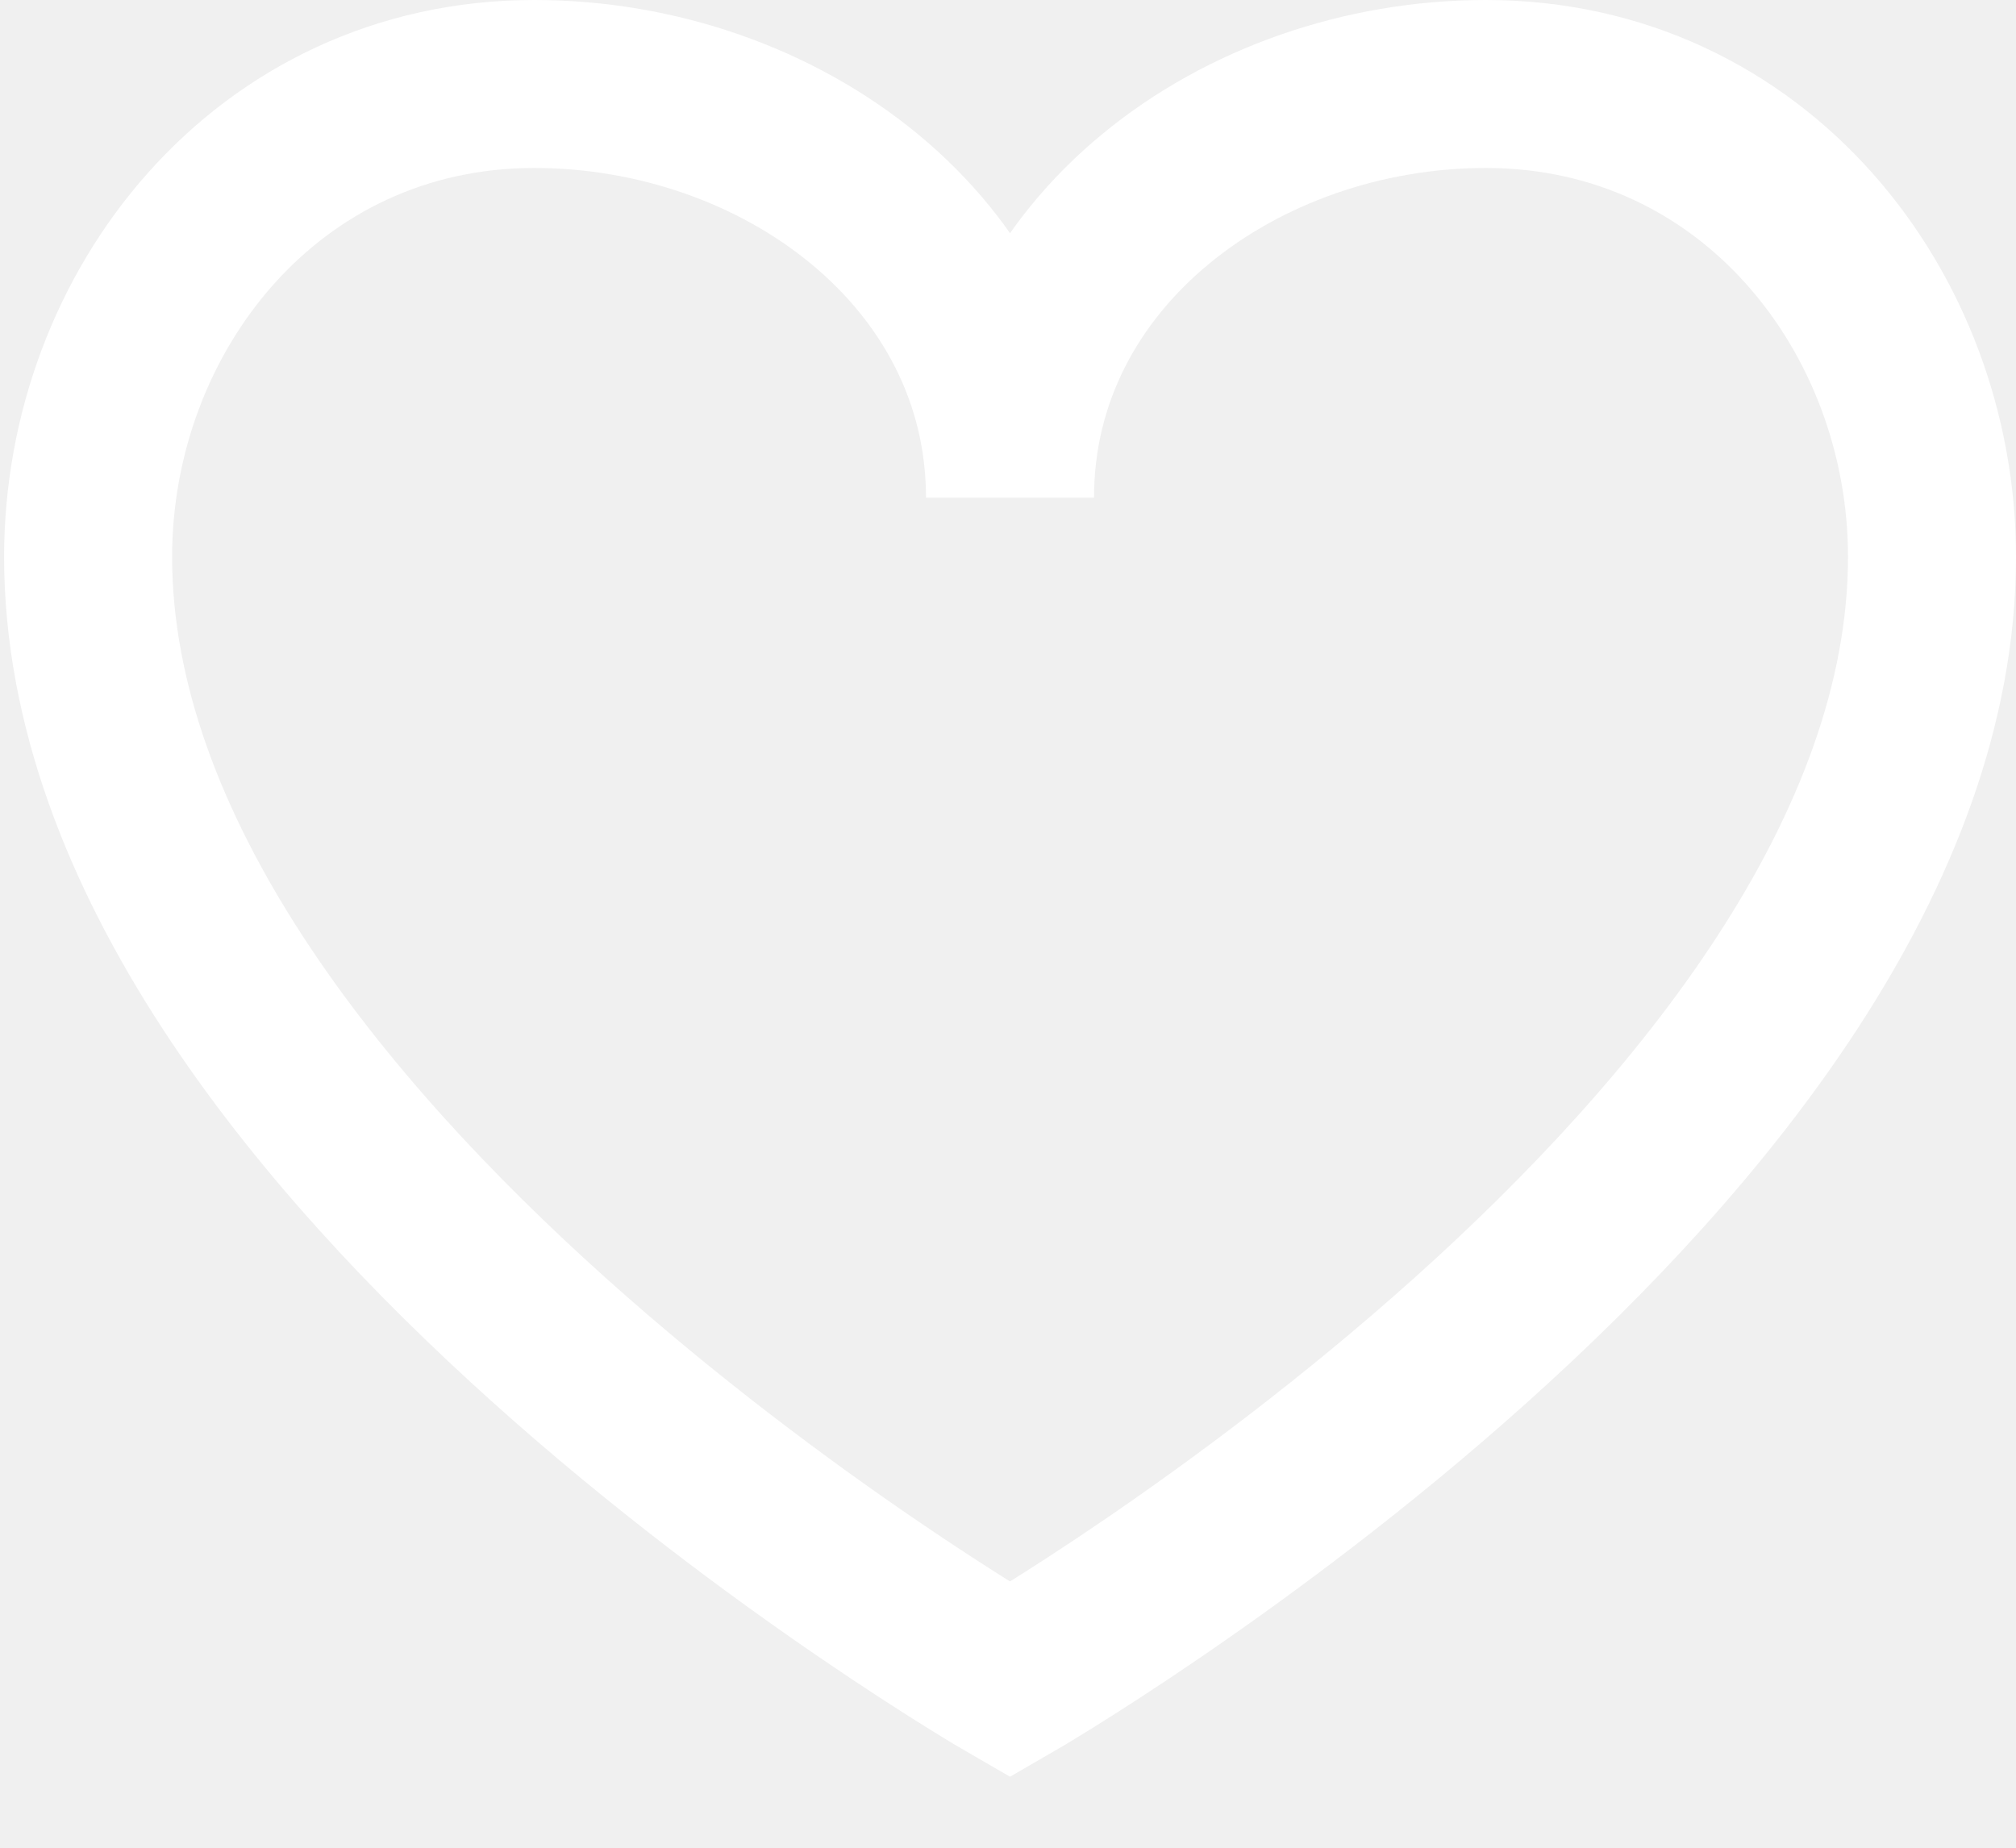
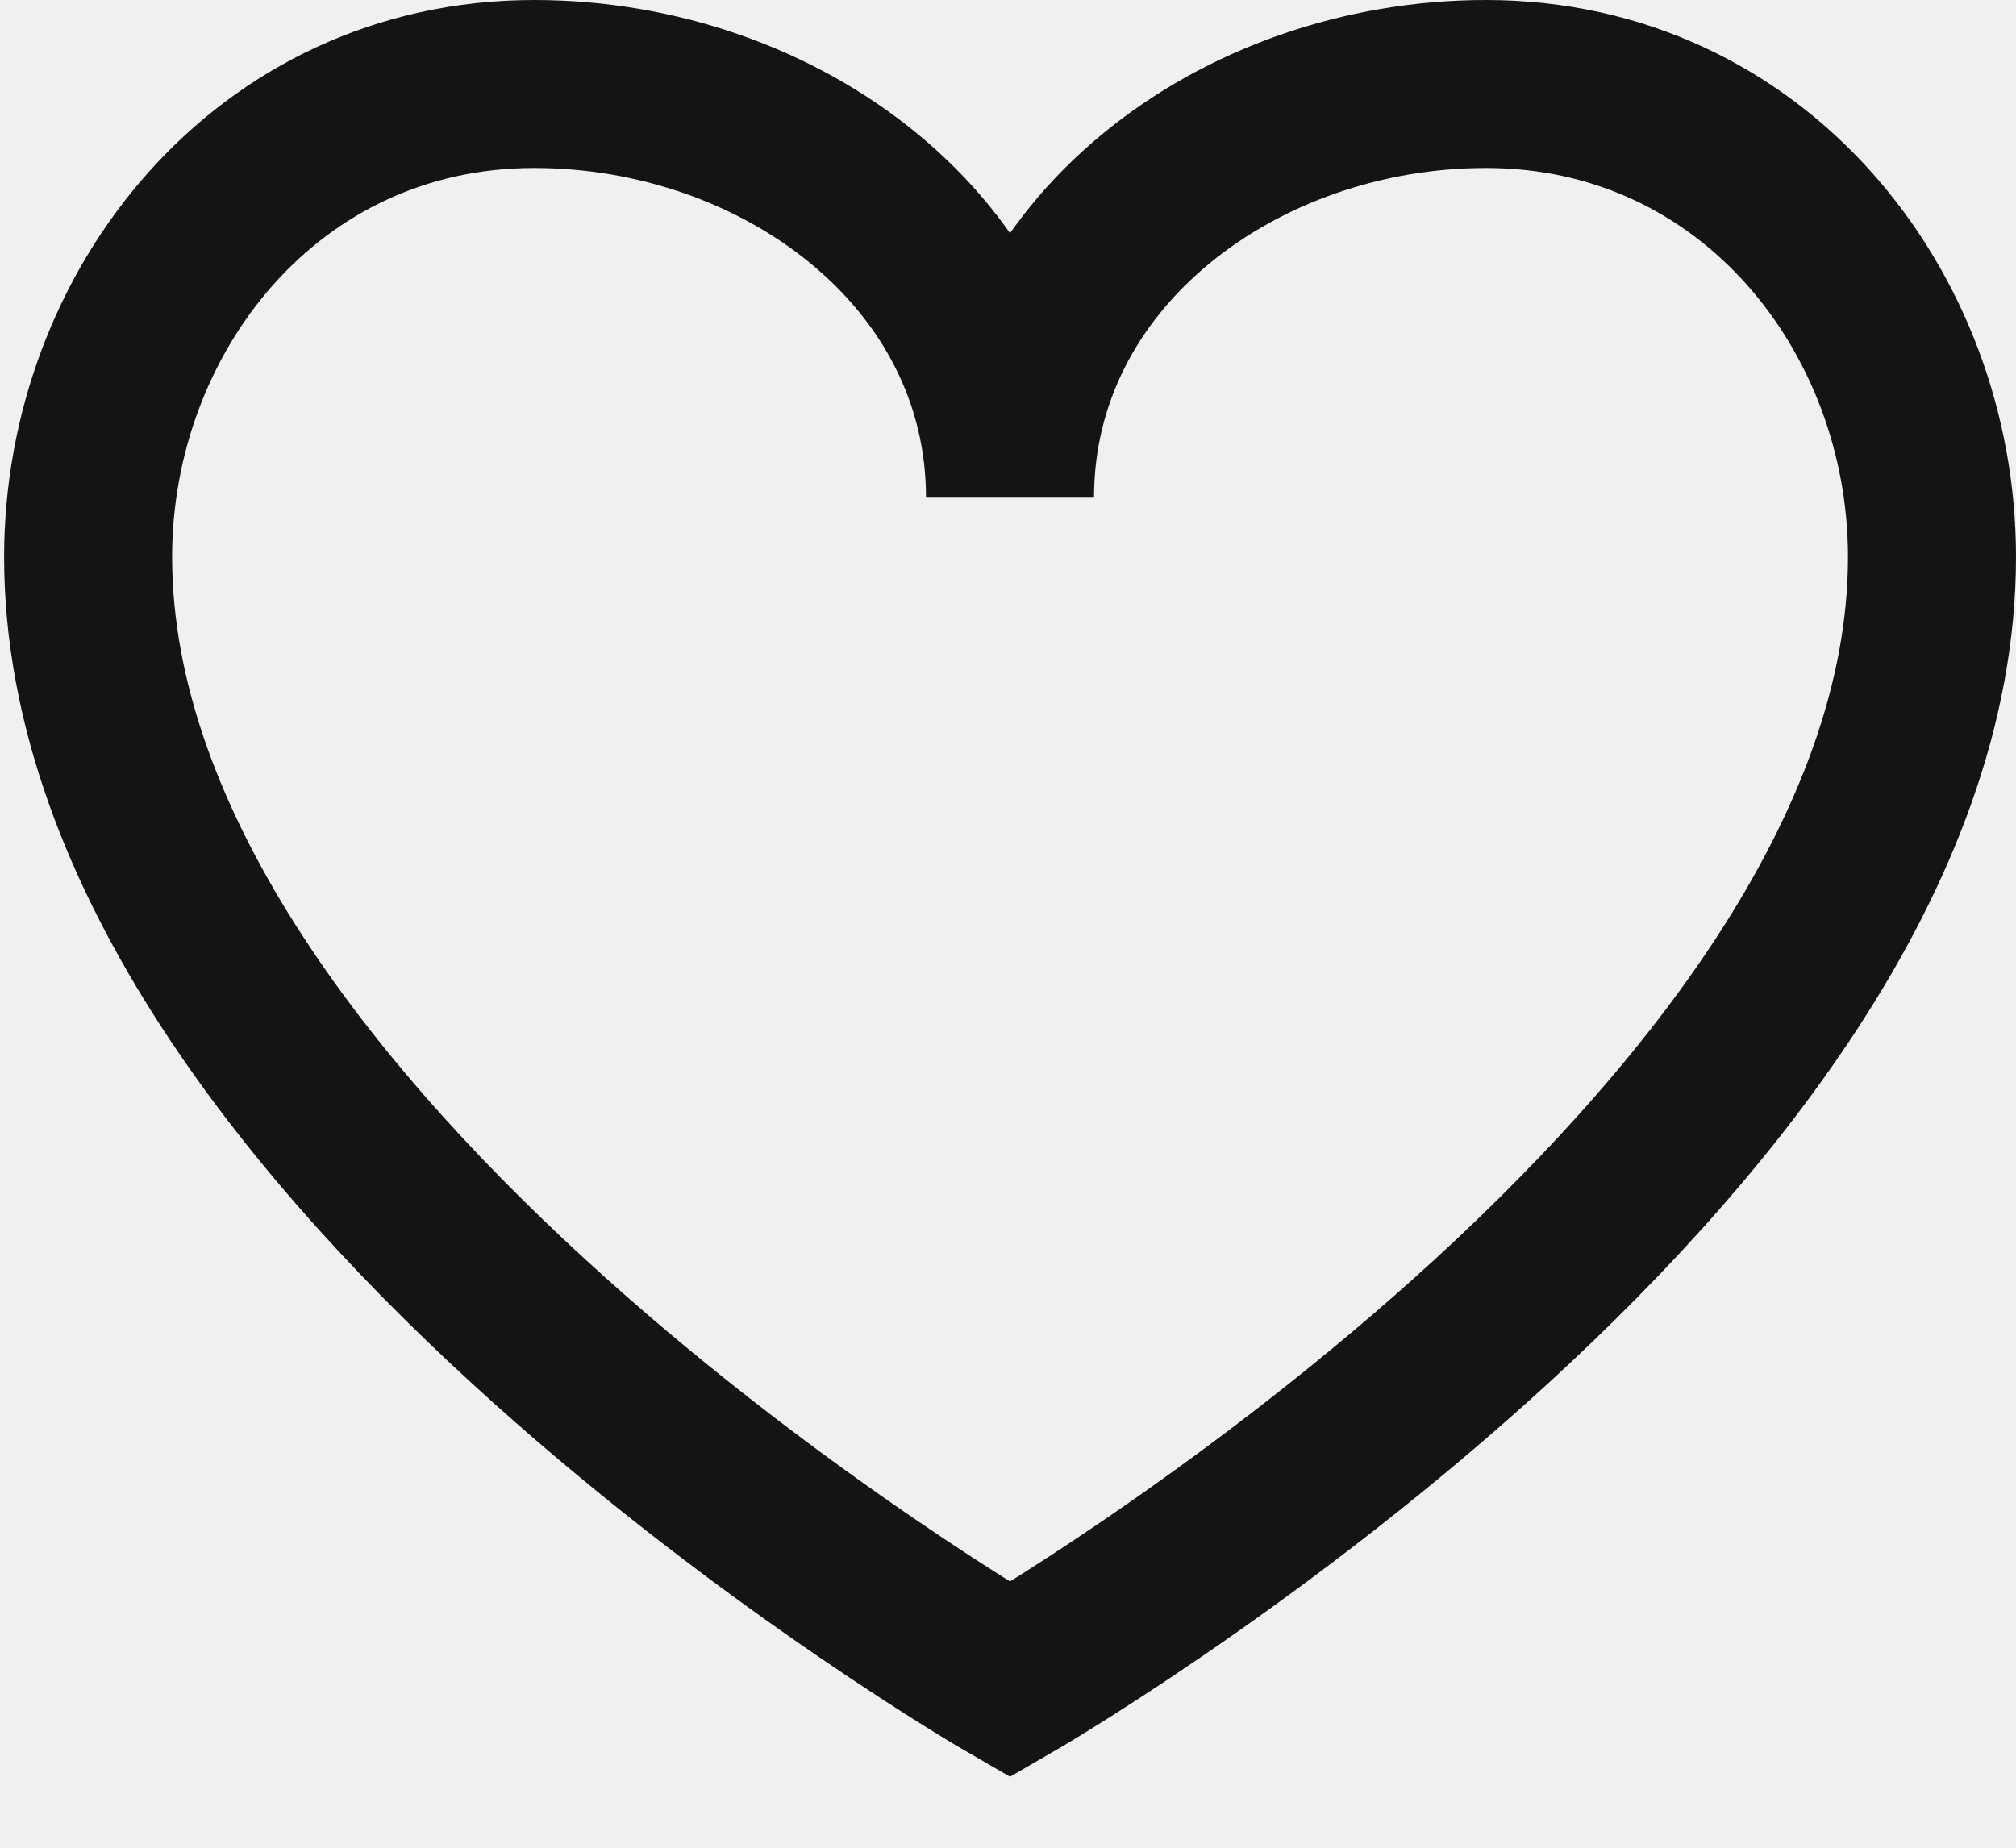
<svg xmlns="http://www.w3.org/2000/svg" width="24" height="22" viewBox="0 0 24 22">
-   <path d="M1.049 6.63C1.049 13.667 12.024 20 12.024 20S23 13.667 23 6.63C23 3.715 20.876 1 17.69 1c-2.934 0-5.666 2.01-5.666 4.926C12.024 3.01 9.293 1 6.36 1 3.173 1 1.049 3.715 1.049 6.63z" stroke-width="2" stroke="#FFF" fill="none" fill-rule="evenodd" />
+   <path fill="none" stroke="#141414" stroke-width="2" d="M1.049 6.63C1.049 13.667 12.024 20 12.024 20S23 13.667 23 6.63C23 3.715 20.876 1 17.69 1c-2.934 0-5.666 2.01-5.666 4.926C12.024 3.01 9.293 1 6.36 1 3.173 1 1.049 3.715 1.049 6.63z" />
</svg>
